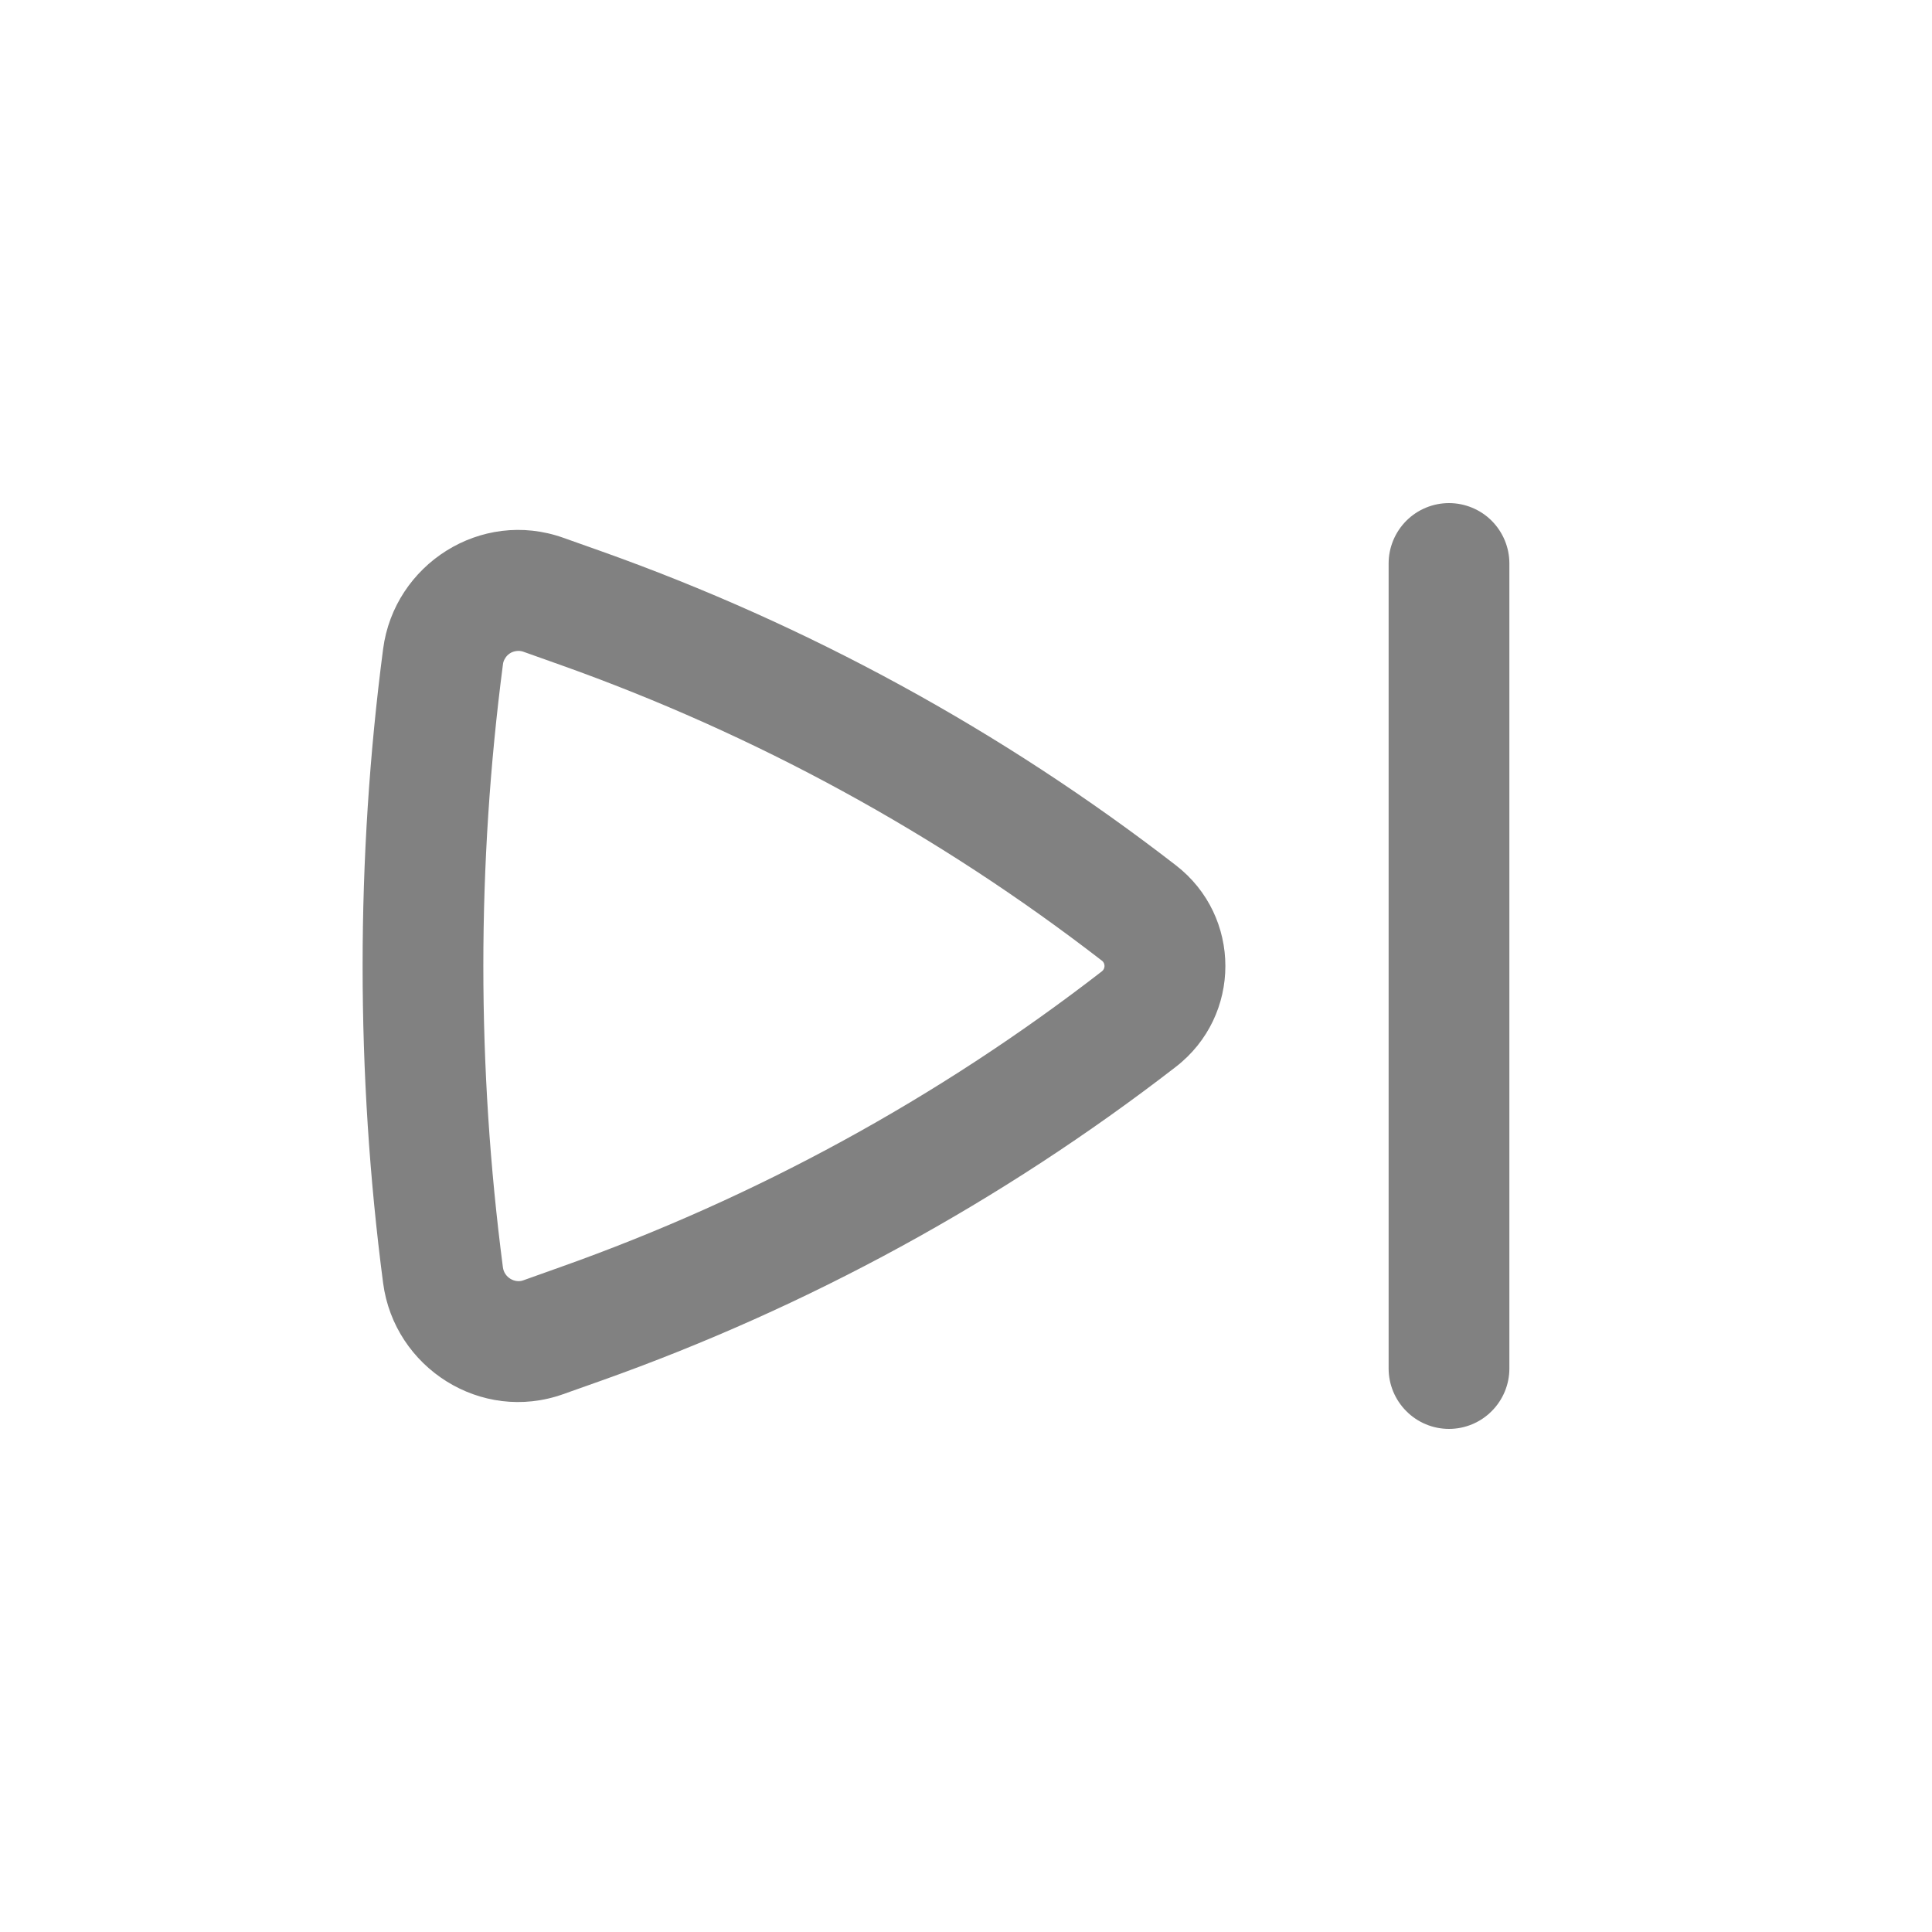
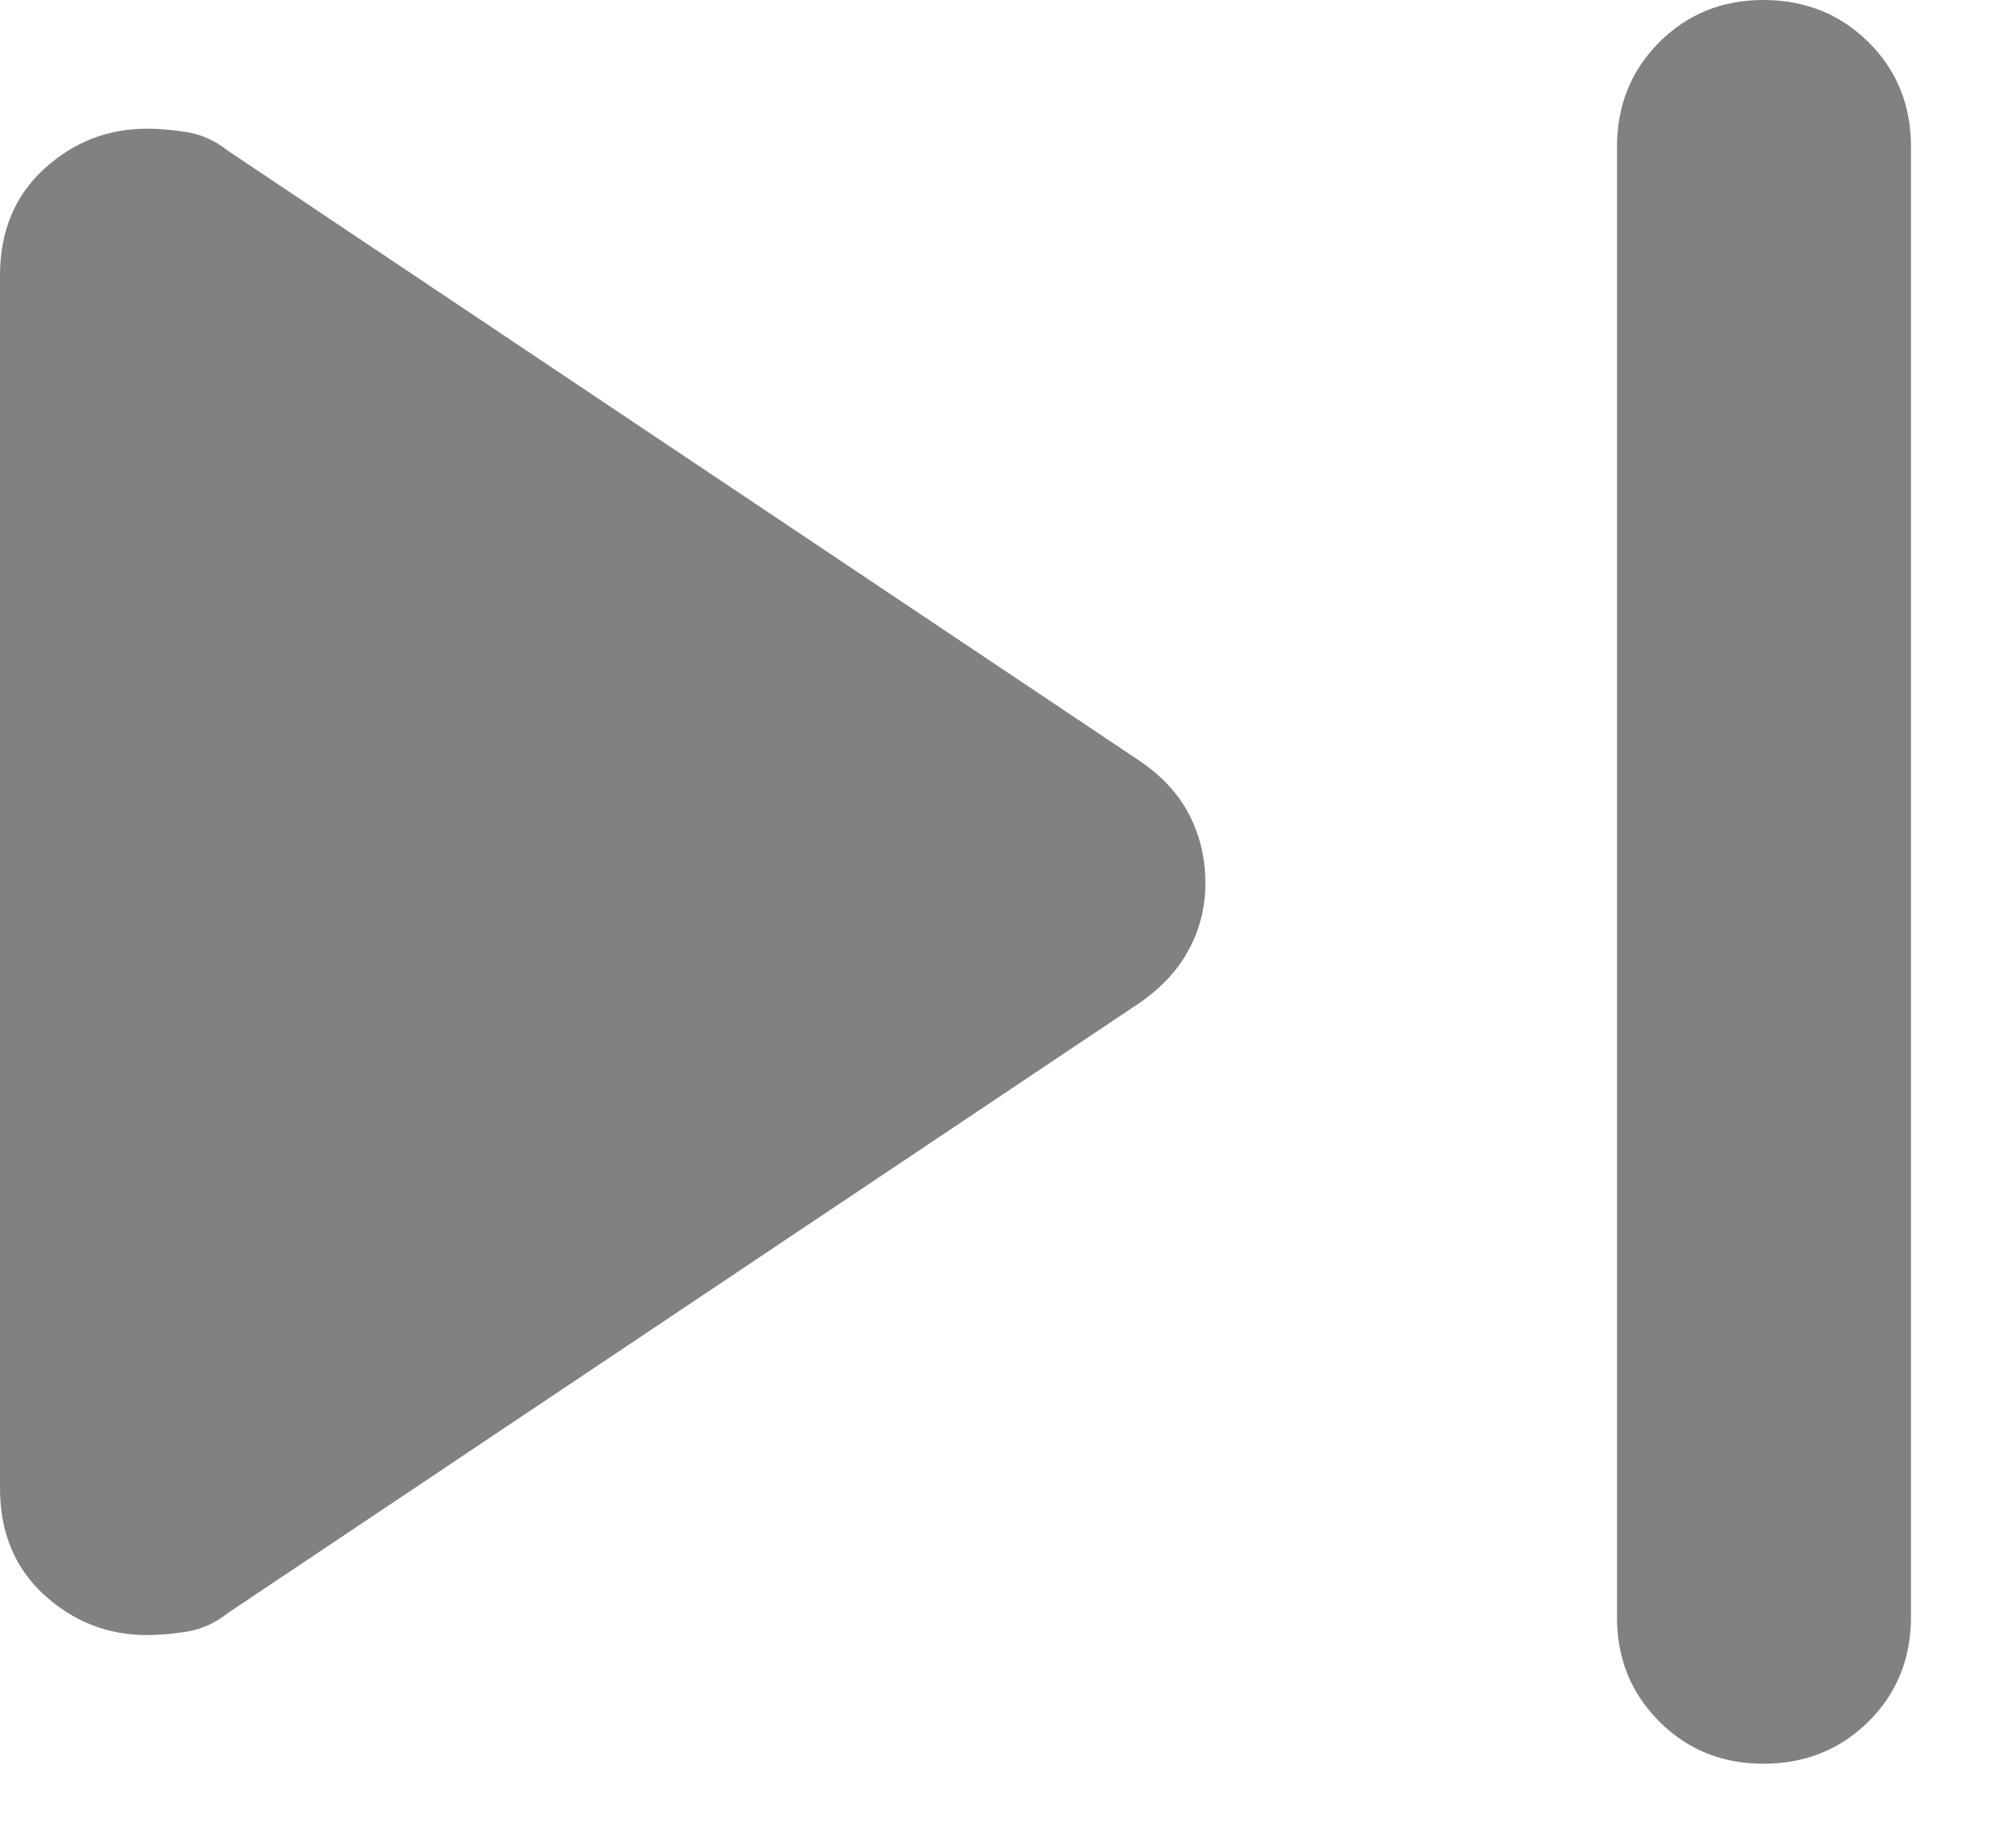
- <svg xmlns="http://www.w3.org/2000/svg" width="20" height="20" viewBox="0 0 20 20" fill="none">
-   <path fill-rule="evenodd" clip-rule="evenodd" d="M12.172 8.957C12.856 9.485 12.856 10.515 12.172 11.044C10.373 12.435 8.363 13.533 6.22 14.294L5.831 14.432C4.979 14.736 4.081 14.158 3.966 13.282C3.683 11.123 3.683 8.877 3.966 6.718C4.081 5.842 4.979 5.264 5.831 5.567L6.22 5.705C8.363 6.467 10.373 7.565 12.172 8.957ZM11.407 10.055C11.416 10.048 11.422 10.04 11.427 10.03C11.431 10.021 11.434 10.011 11.434 10C11.434 9.989 11.431 9.979 11.427 9.969C11.422 9.96 11.416 9.951 11.407 9.945C9.712 8.634 7.82 7.601 5.801 6.883L5.413 6.745C5.39 6.738 5.367 6.736 5.343 6.74C5.32 6.743 5.297 6.751 5.278 6.764C5.258 6.777 5.241 6.794 5.229 6.815C5.216 6.835 5.208 6.857 5.206 6.881C4.936 8.951 4.936 11.048 5.206 13.119C5.22 13.227 5.331 13.284 5.414 13.255L5.801 13.117C7.821 12.4 9.713 11.367 11.407 10.055ZM15 5.208C15.165 5.208 15.325 5.274 15.442 5.391C15.559 5.509 15.625 5.667 15.625 5.833V14.167C15.625 14.332 15.559 14.491 15.442 14.608C15.325 14.726 15.165 14.792 15 14.792C14.834 14.792 14.675 14.726 14.558 14.608C14.441 14.491 14.375 14.332 14.375 14.167V5.833C14.375 5.667 14.441 5.509 14.558 5.391C14.675 5.274 14.834 5.208 15 5.208Z" fill="#818181" />
+ <svg xmlns="http://www.w3.org/2000/svg" width="12" height="11" viewBox="0 0 12 11" fill="none">
+   <path d="M11.375 0.875L11.375 9.625C11.375 9.873 11.291 10.081 11.123 10.248C10.955 10.415 10.747 10.499 10.5 10.5C10.253 10.501 10.045 10.417 9.876 10.248C9.708 10.079 9.624 9.872 9.625 9.625L9.625 0.875C9.625 0.627 9.709 0.419 9.877 0.251C10.045 0.083 10.253 -0.001 10.5 -3.7382e-06C10.747 0.001 10.955 0.085 11.123 0.252C11.291 0.419 11.375 0.627 11.375 0.875ZM1.356 0.897L6.781 4.528C6.912 4.616 7.011 4.721 7.076 4.845C7.141 4.969 7.174 5.104 7.175 5.25C7.176 5.396 7.143 5.531 7.076 5.654C7.01 5.777 6.911 5.883 6.781 5.972L1.356 9.603C1.283 9.661 1.203 9.698 1.116 9.713C1.028 9.727 0.948 9.734 0.875 9.734C0.642 9.734 0.437 9.654 0.262 9.494C0.087 9.333 -1.2048e-07 9.122 -1.43428e-07 8.859L-7.74511e-07 1.641C-7.9746e-07 1.378 0.087 1.167 0.262 1.006C0.437 0.846 0.642 0.766 0.875 0.766C0.948 0.766 1.028 0.773 1.116 0.787C1.203 0.802 1.283 0.839 1.356 0.897Z" fill="#818181" />
</svg>
